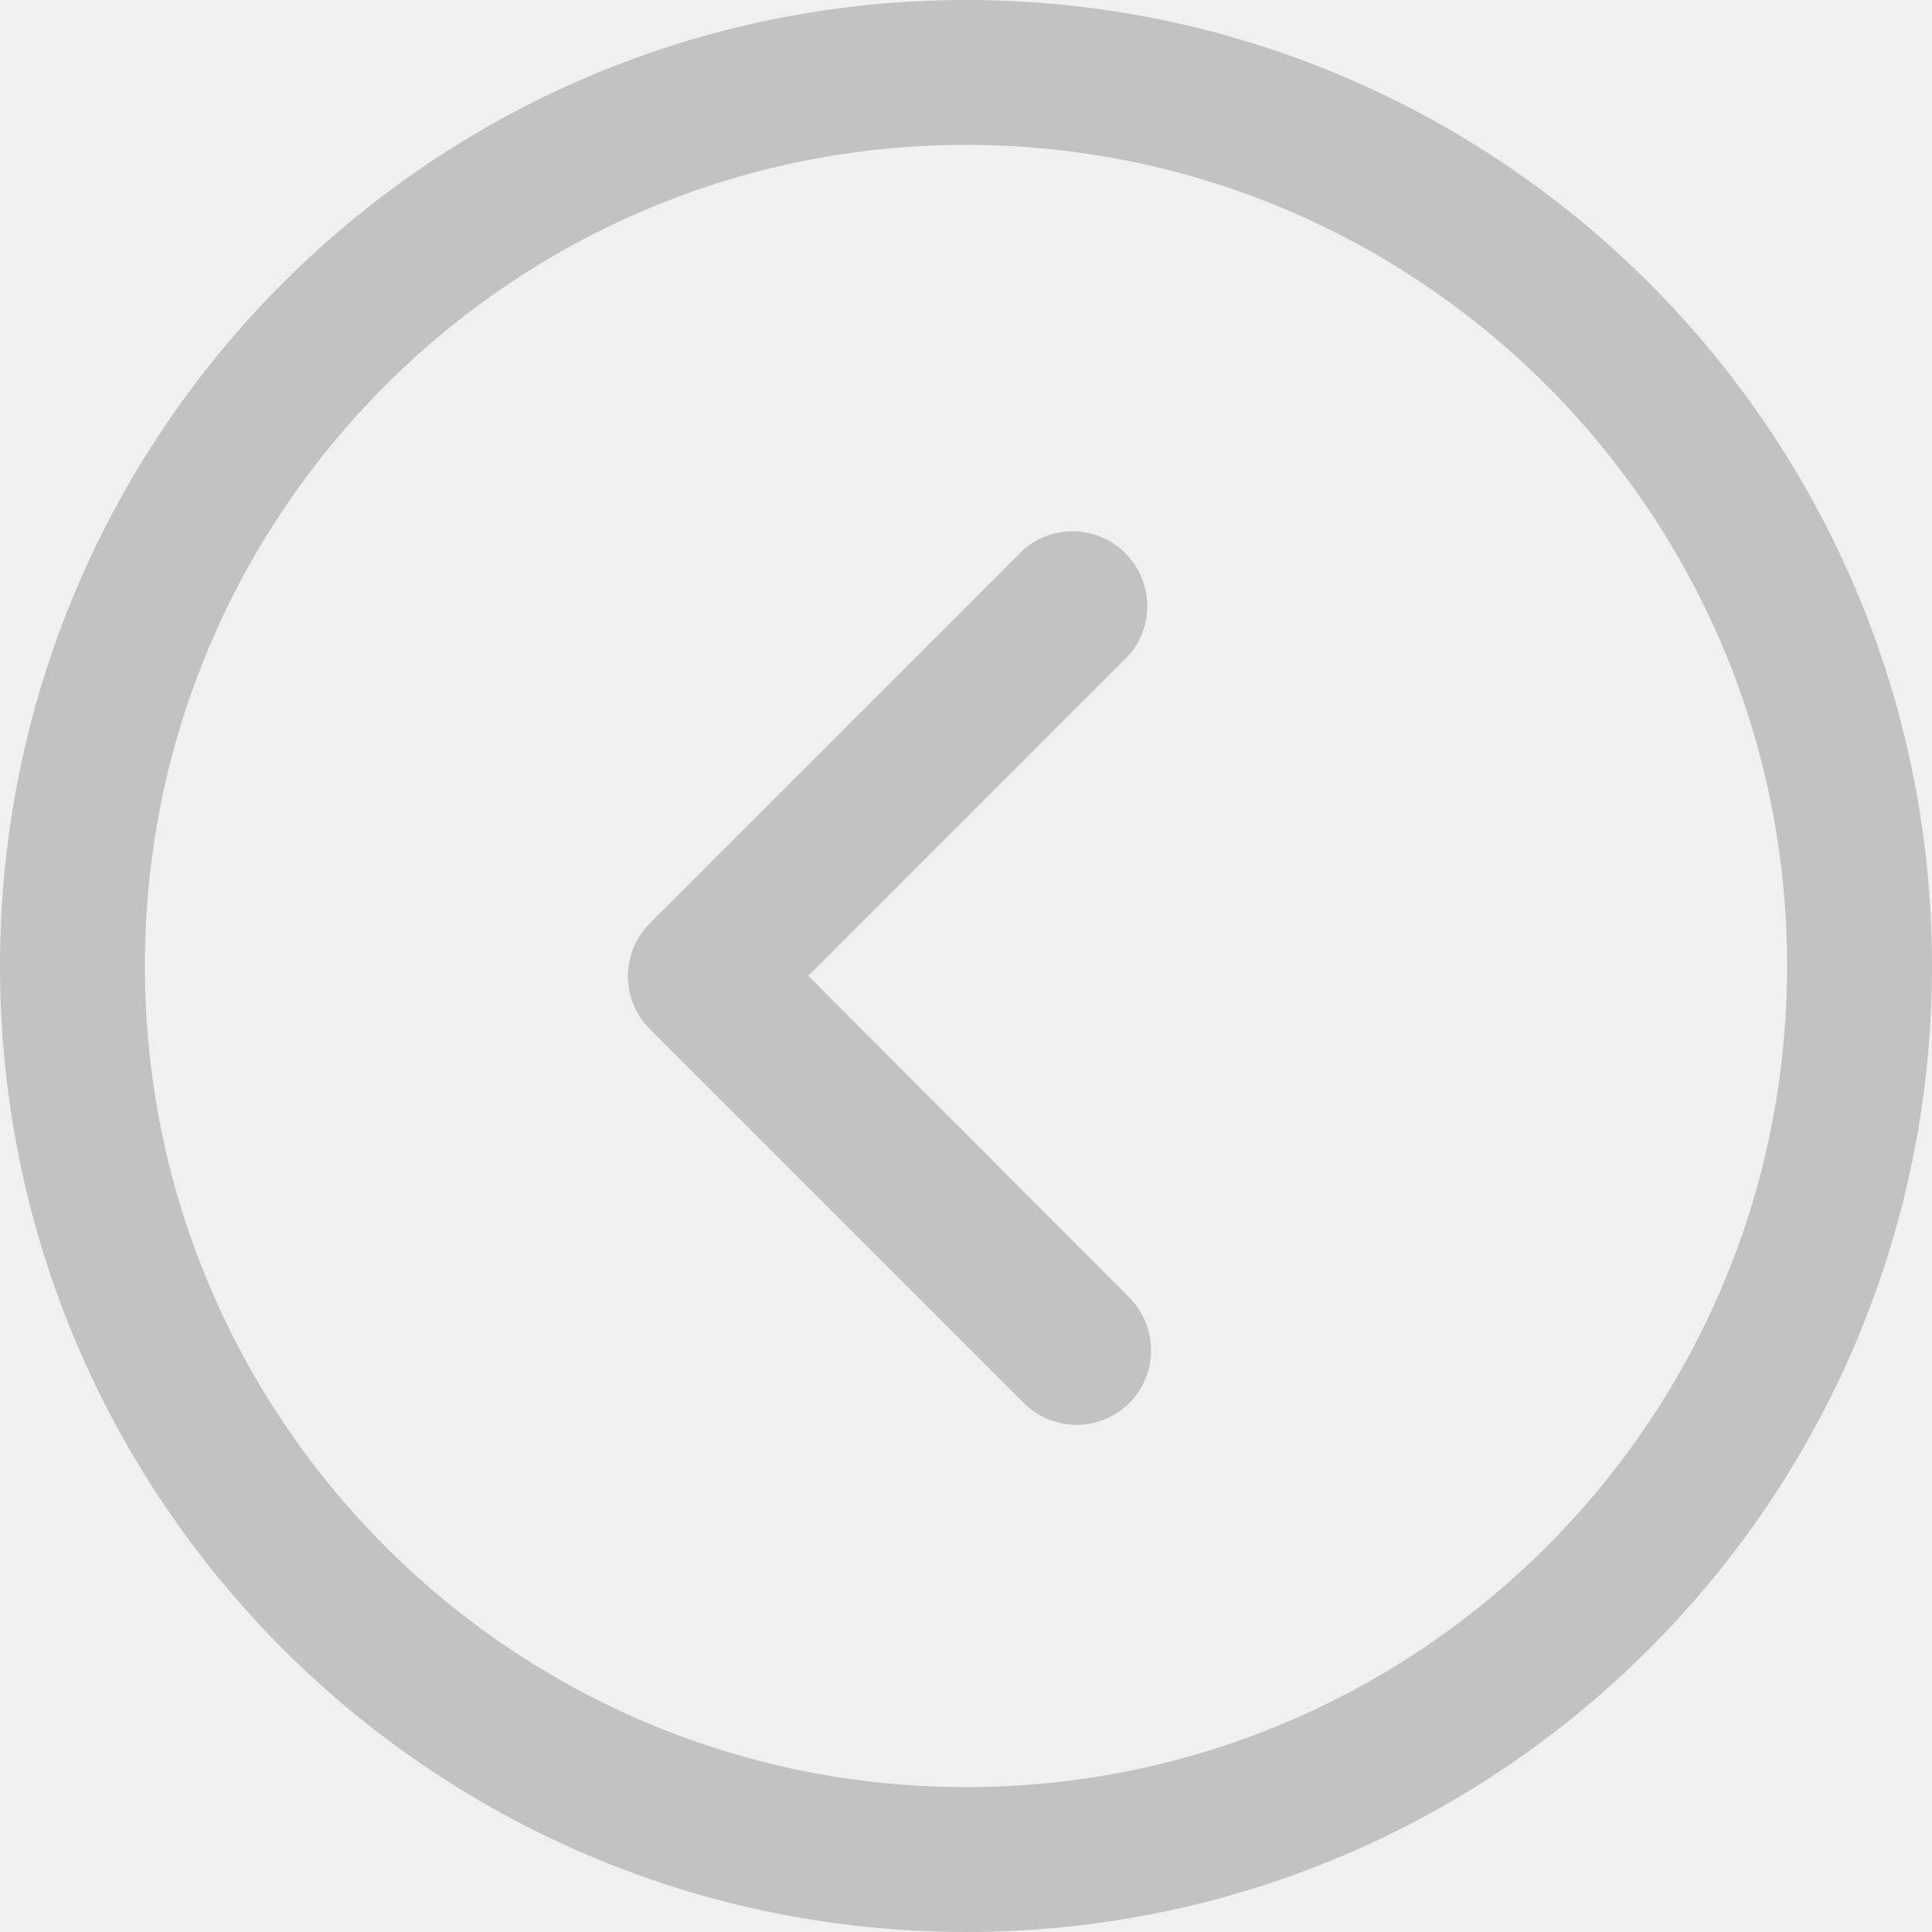
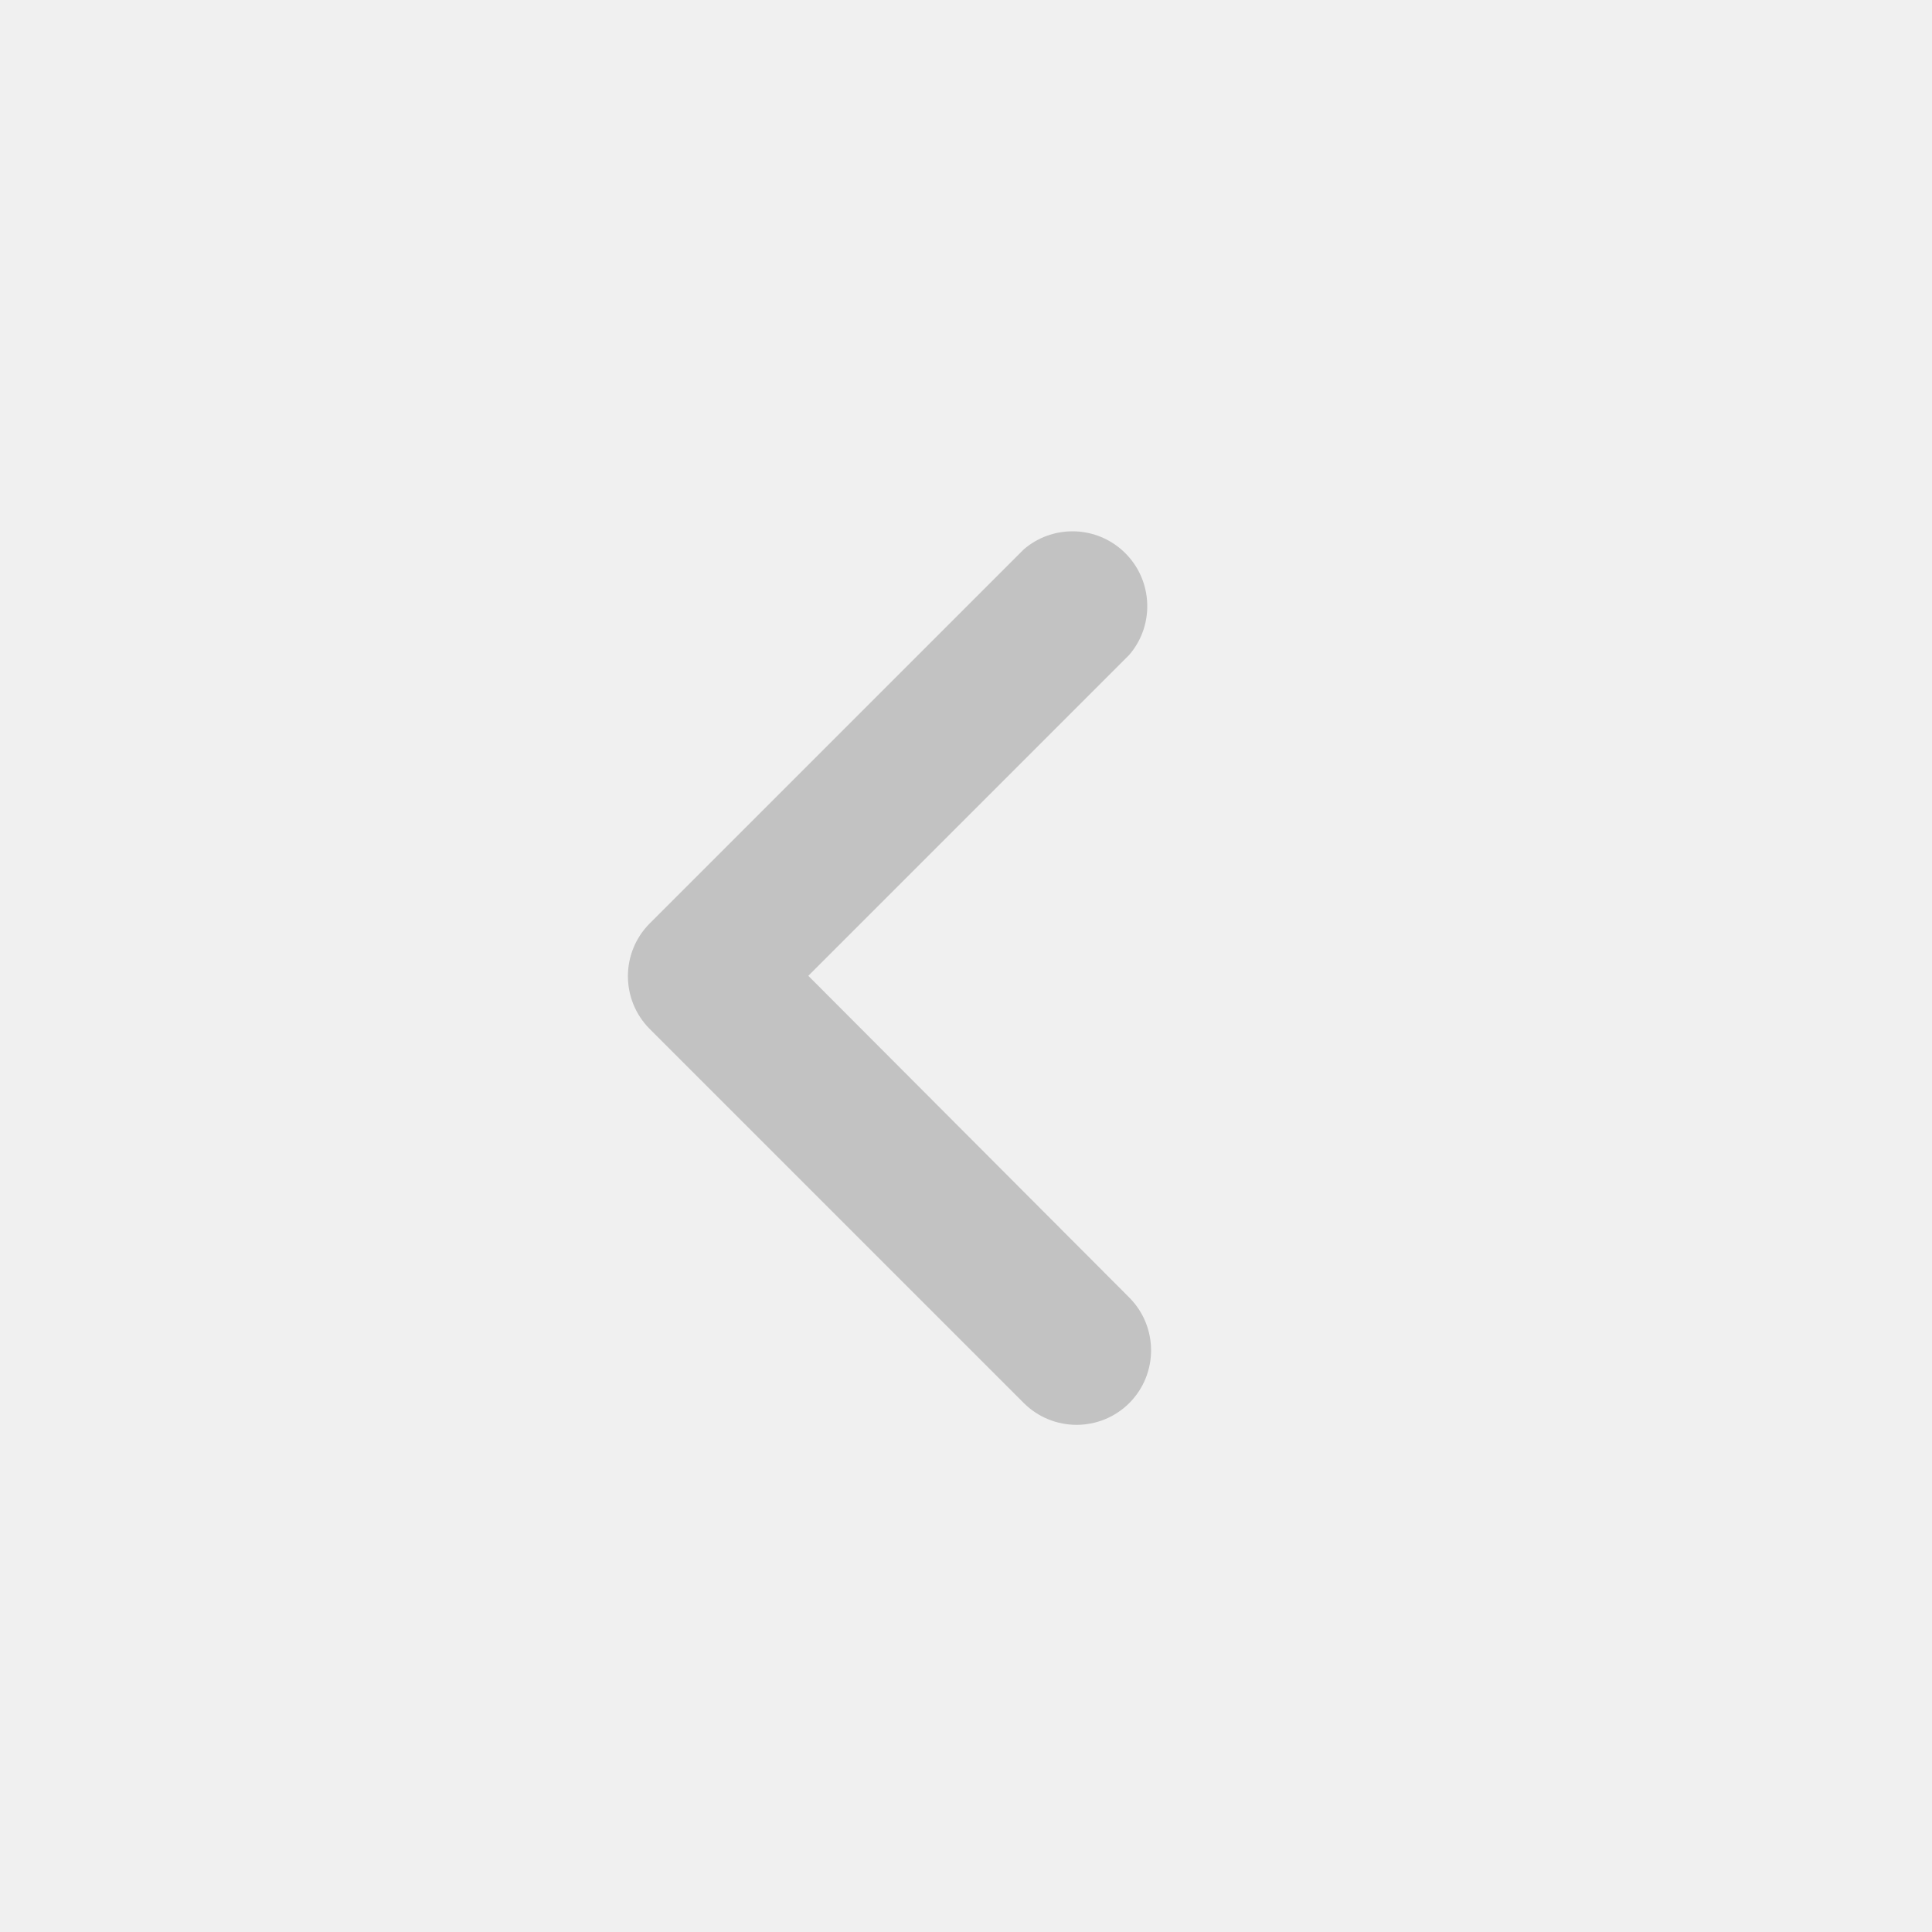
<svg xmlns="http://www.w3.org/2000/svg" width="40" height="40" viewBox="0 0 40 40" fill="none">
-   <circle cx="20" cy="20" r="18.5" fill="white" fill-opacity="0.01" stroke="#C2C2C2" stroke-width="3" />
+   <circle cx="20" cy="20" r="18.5" fill="none" fill-opacity="0.01" stroke="transparent #C2C2C2" stroke-width="3" />
  <path d="M21.197 29.049L13.451 21.303C12.85 20.699 12.85 19.723 13.451 19.119L21.197 11.373C21.776 10.876 22.633 10.876 23.212 11.373C23.861 11.929 23.937 12.908 23.381 13.557L16.735 20.203L23.381 26.865C23.982 27.469 23.982 28.445 23.381 29.049C22.777 29.65 21.801 29.65 21.197 29.049Z" fill="#C2C2C2" />
</svg>
